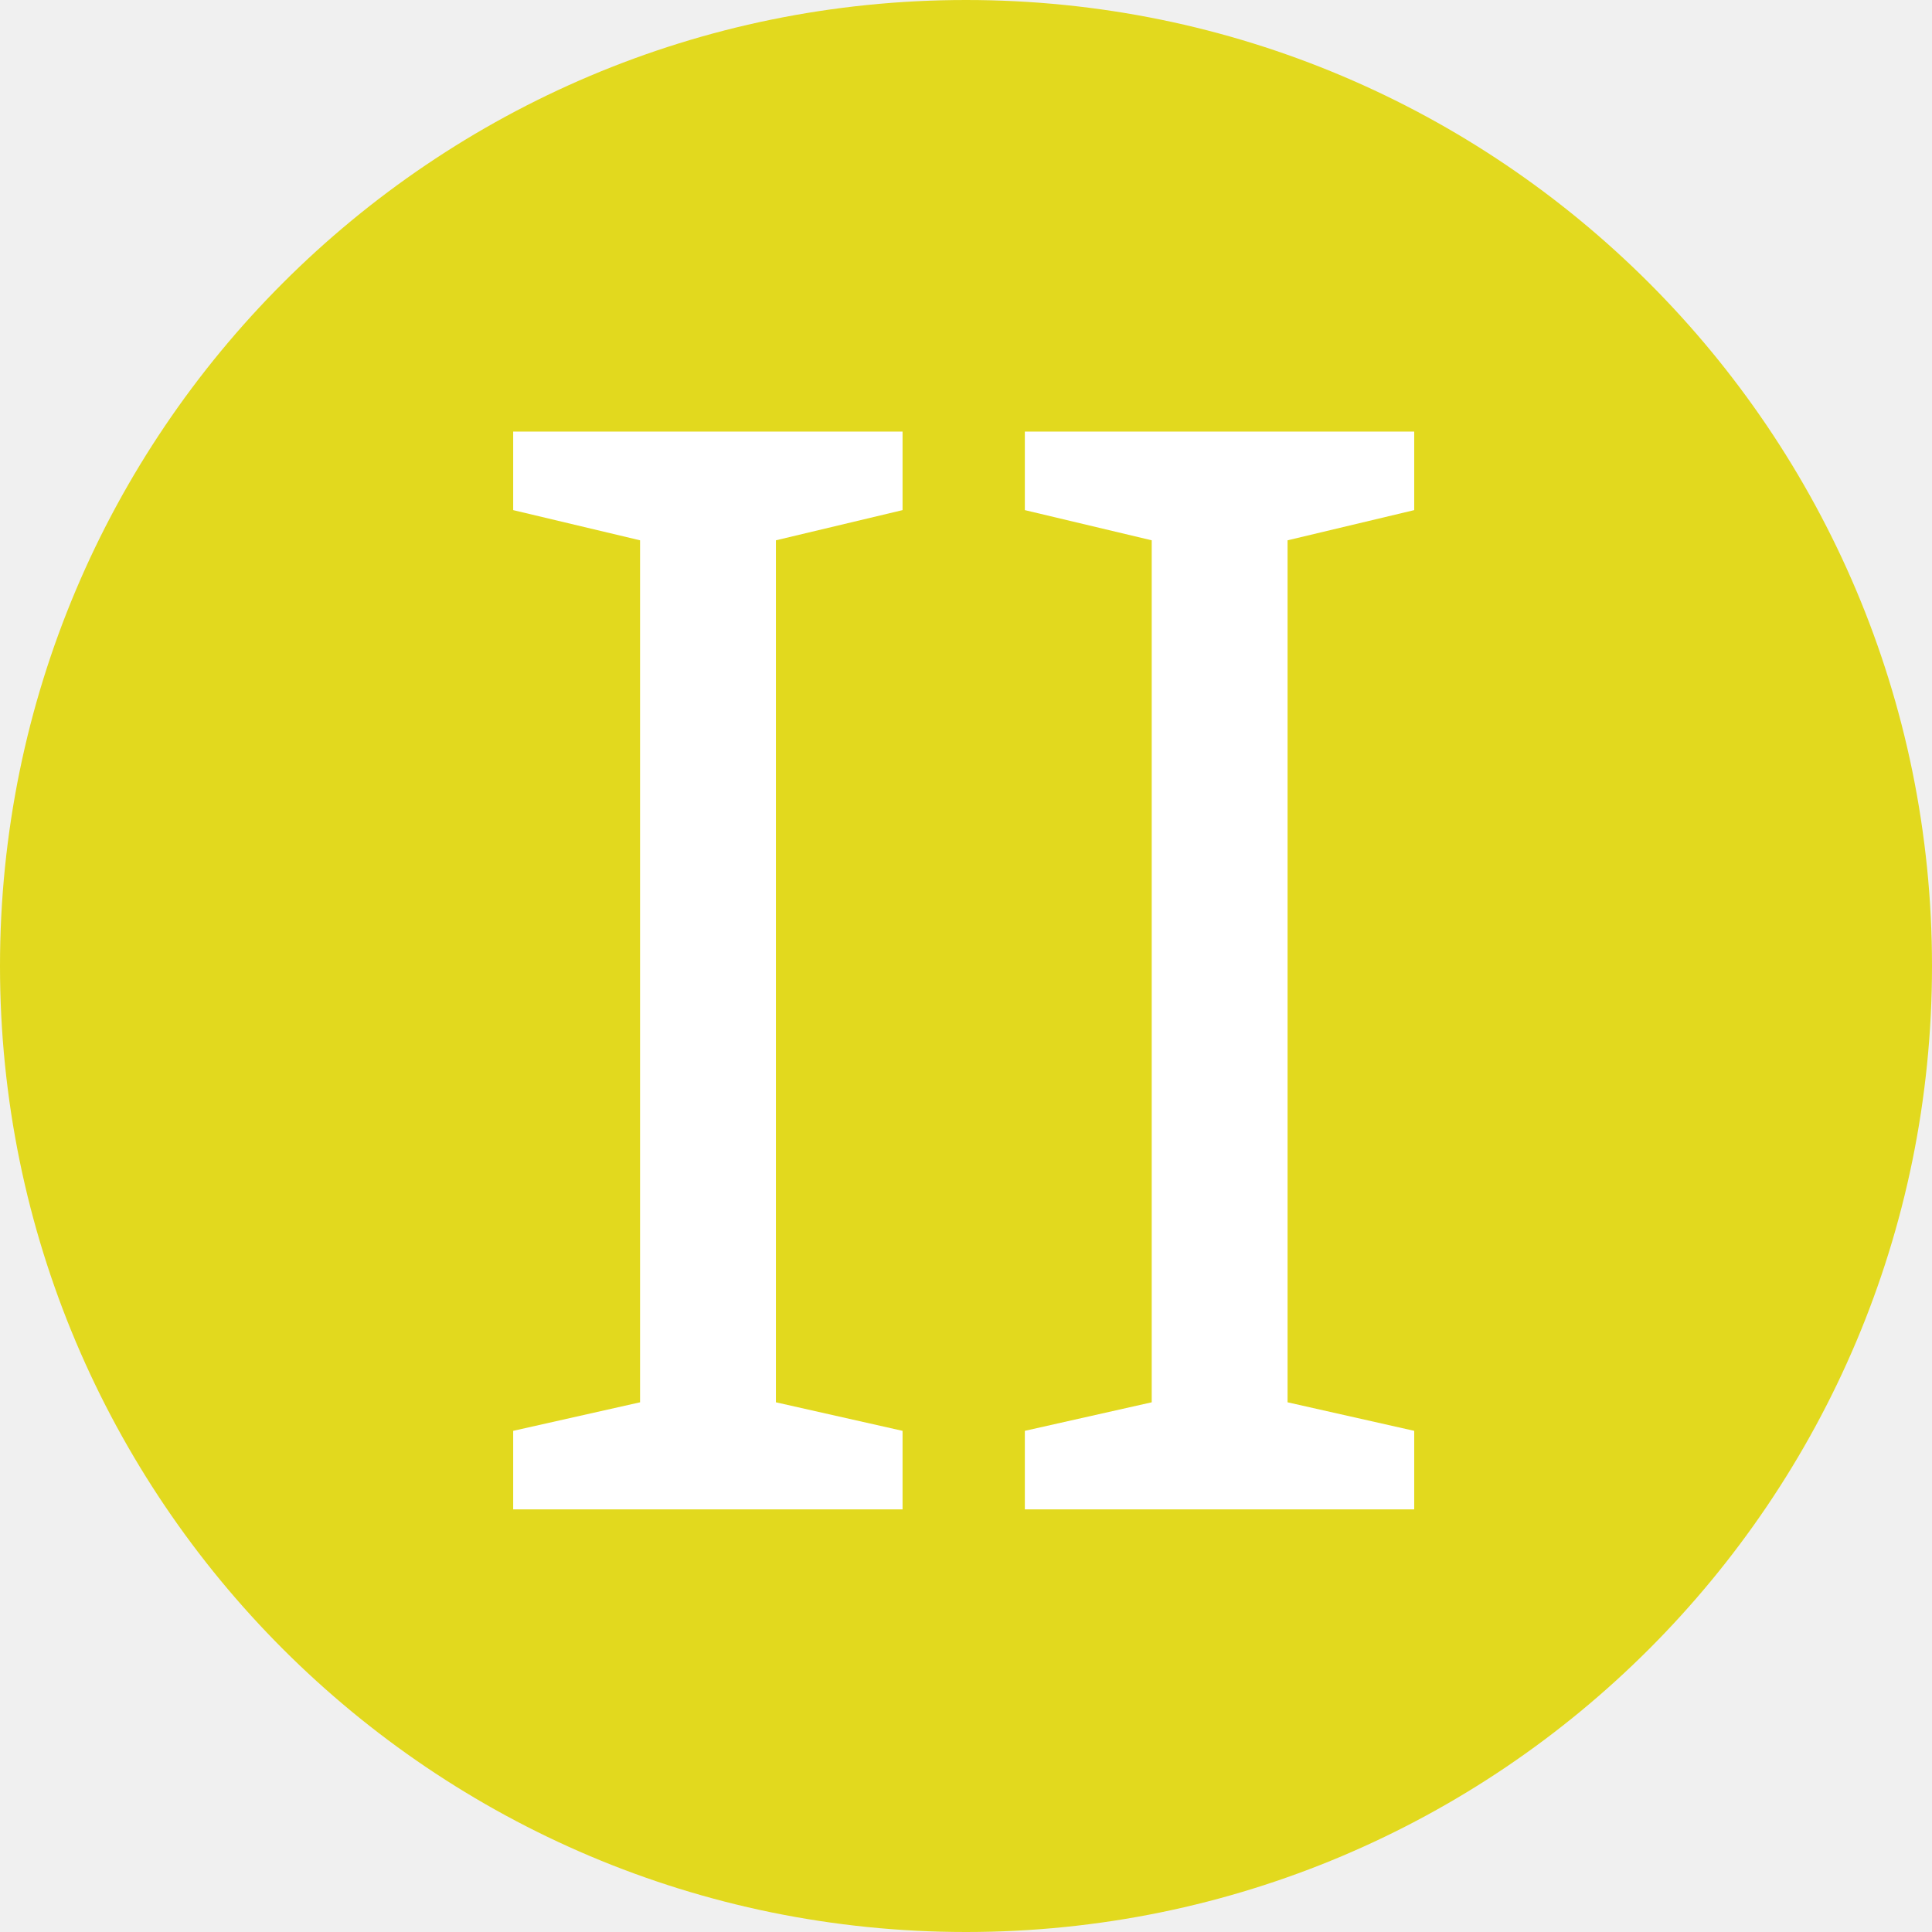
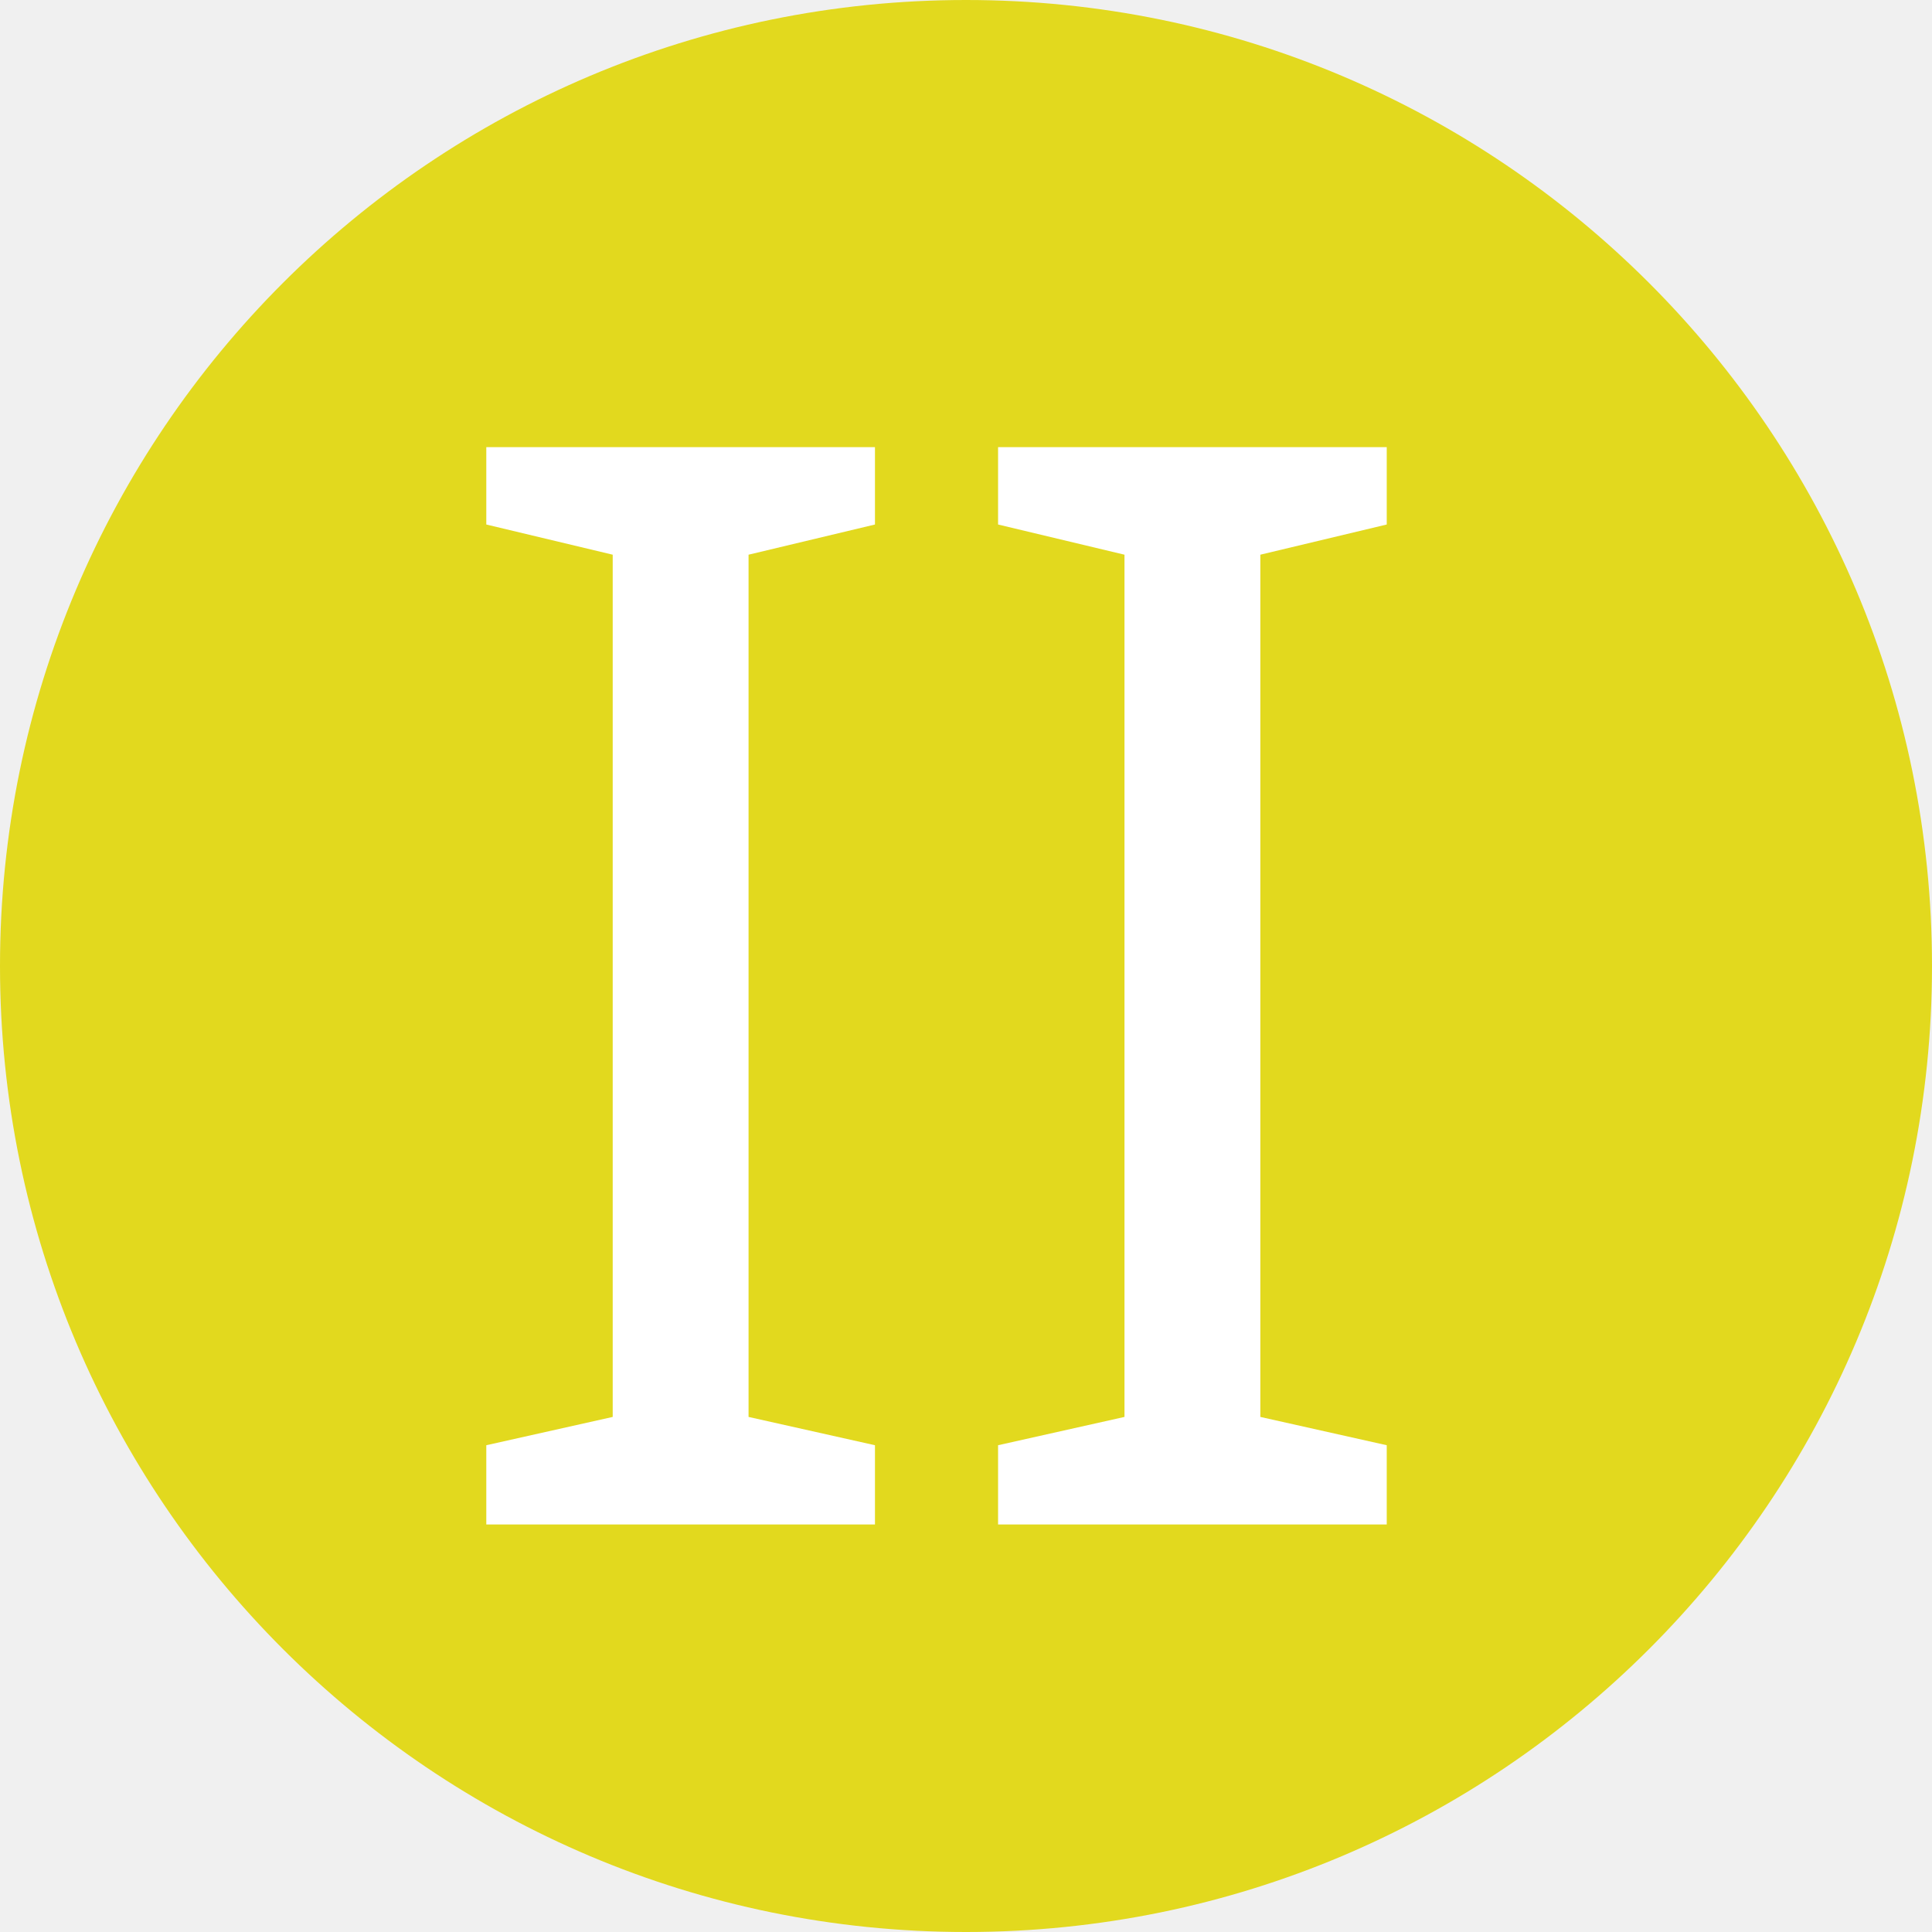
- <svg xmlns="http://www.w3.org/2000/svg" id="Layer_1" style="enable-background:new 0 0 128 128;" version="1.1" viewBox="0 0 128 128" xml:space="preserve">
+ <svg xmlns="http://www.w3.org/2000/svg" id="Layer_1" version="1.1" viewBox="0 0 16 16" xml:space="preserve" width="16" height="16">
  <defs id="defs15">
    <rect x="183.63" y="-26.979" width="764.11" height="159.262" id="rect57042" />
  </defs>
  <style type="text/css" id="style2">
	.st0{fill:#31AF91;}
	.st1{fill:#FFFFFF;}
</style>
-   <g id="g6" style="fill:#e2d91e;fill-opacity:1">
+   <g id="g6" style="fill:#e2d91e;fill-opacity:1" transform="scale(0.125,0.125)">
    <circle class="st0" cx="64" cy="64" r="64" id="circle4" style="fill:#e2d91e;fill-opacity:1" />
  </g>
-   <text xml:space="preserve" style="font-style:normal;font-variant:normal;font-weight:normal;font-stretch:normal;font-size:100px;line-height:1.35;font-family:Rubik;-inkscape-font-specification:'Rubik, Normal';font-variant-ligatures:normal;font-variant-caps:normal;font-variant-numeric:normal;font-variant-east-asian:normal;fill:#ffffff;fill-opacity:1;stroke:none" x="27.58" y="106" id="text3074">
-     <tspan id="tspan3072" x="30" y="100">II</tspan>
+   <text xml:space="preserve" style="font-style:normal;font-variant:normal;font-weight:normal;font-stretch:normal;font-size:12.5px;line-height:1.35;font-family:Rubik;-inkscape-font-specification:'Rubik, Normal';fill:#ffffff;fill-opacity:1;stroke:none" x="3.529" y="12.624" id="text3074">
+     <tspan id="tspan3072" x="3.529" y="12.624">II</tspan>
  </text>
-   <text xml:space="preserve" id="text57040" style="fill:black;fill-opacity:1;line-height:1.25;stroke:none;font-family:sans-serif;font-style:normal;font-weight:normal;font-size:40px;white-space:pre;shape-inside:url(#rect57042)" />
+   <text xml:space="preserve" id="text57040" style="font-style:normal;font-weight:normal;font-size:40px;line-height:1.25;font-family:sans-serif;white-space:pre;fill:#000000;fill-opacity:1;stroke:none" x="-56" y="-56" />
</svg>
